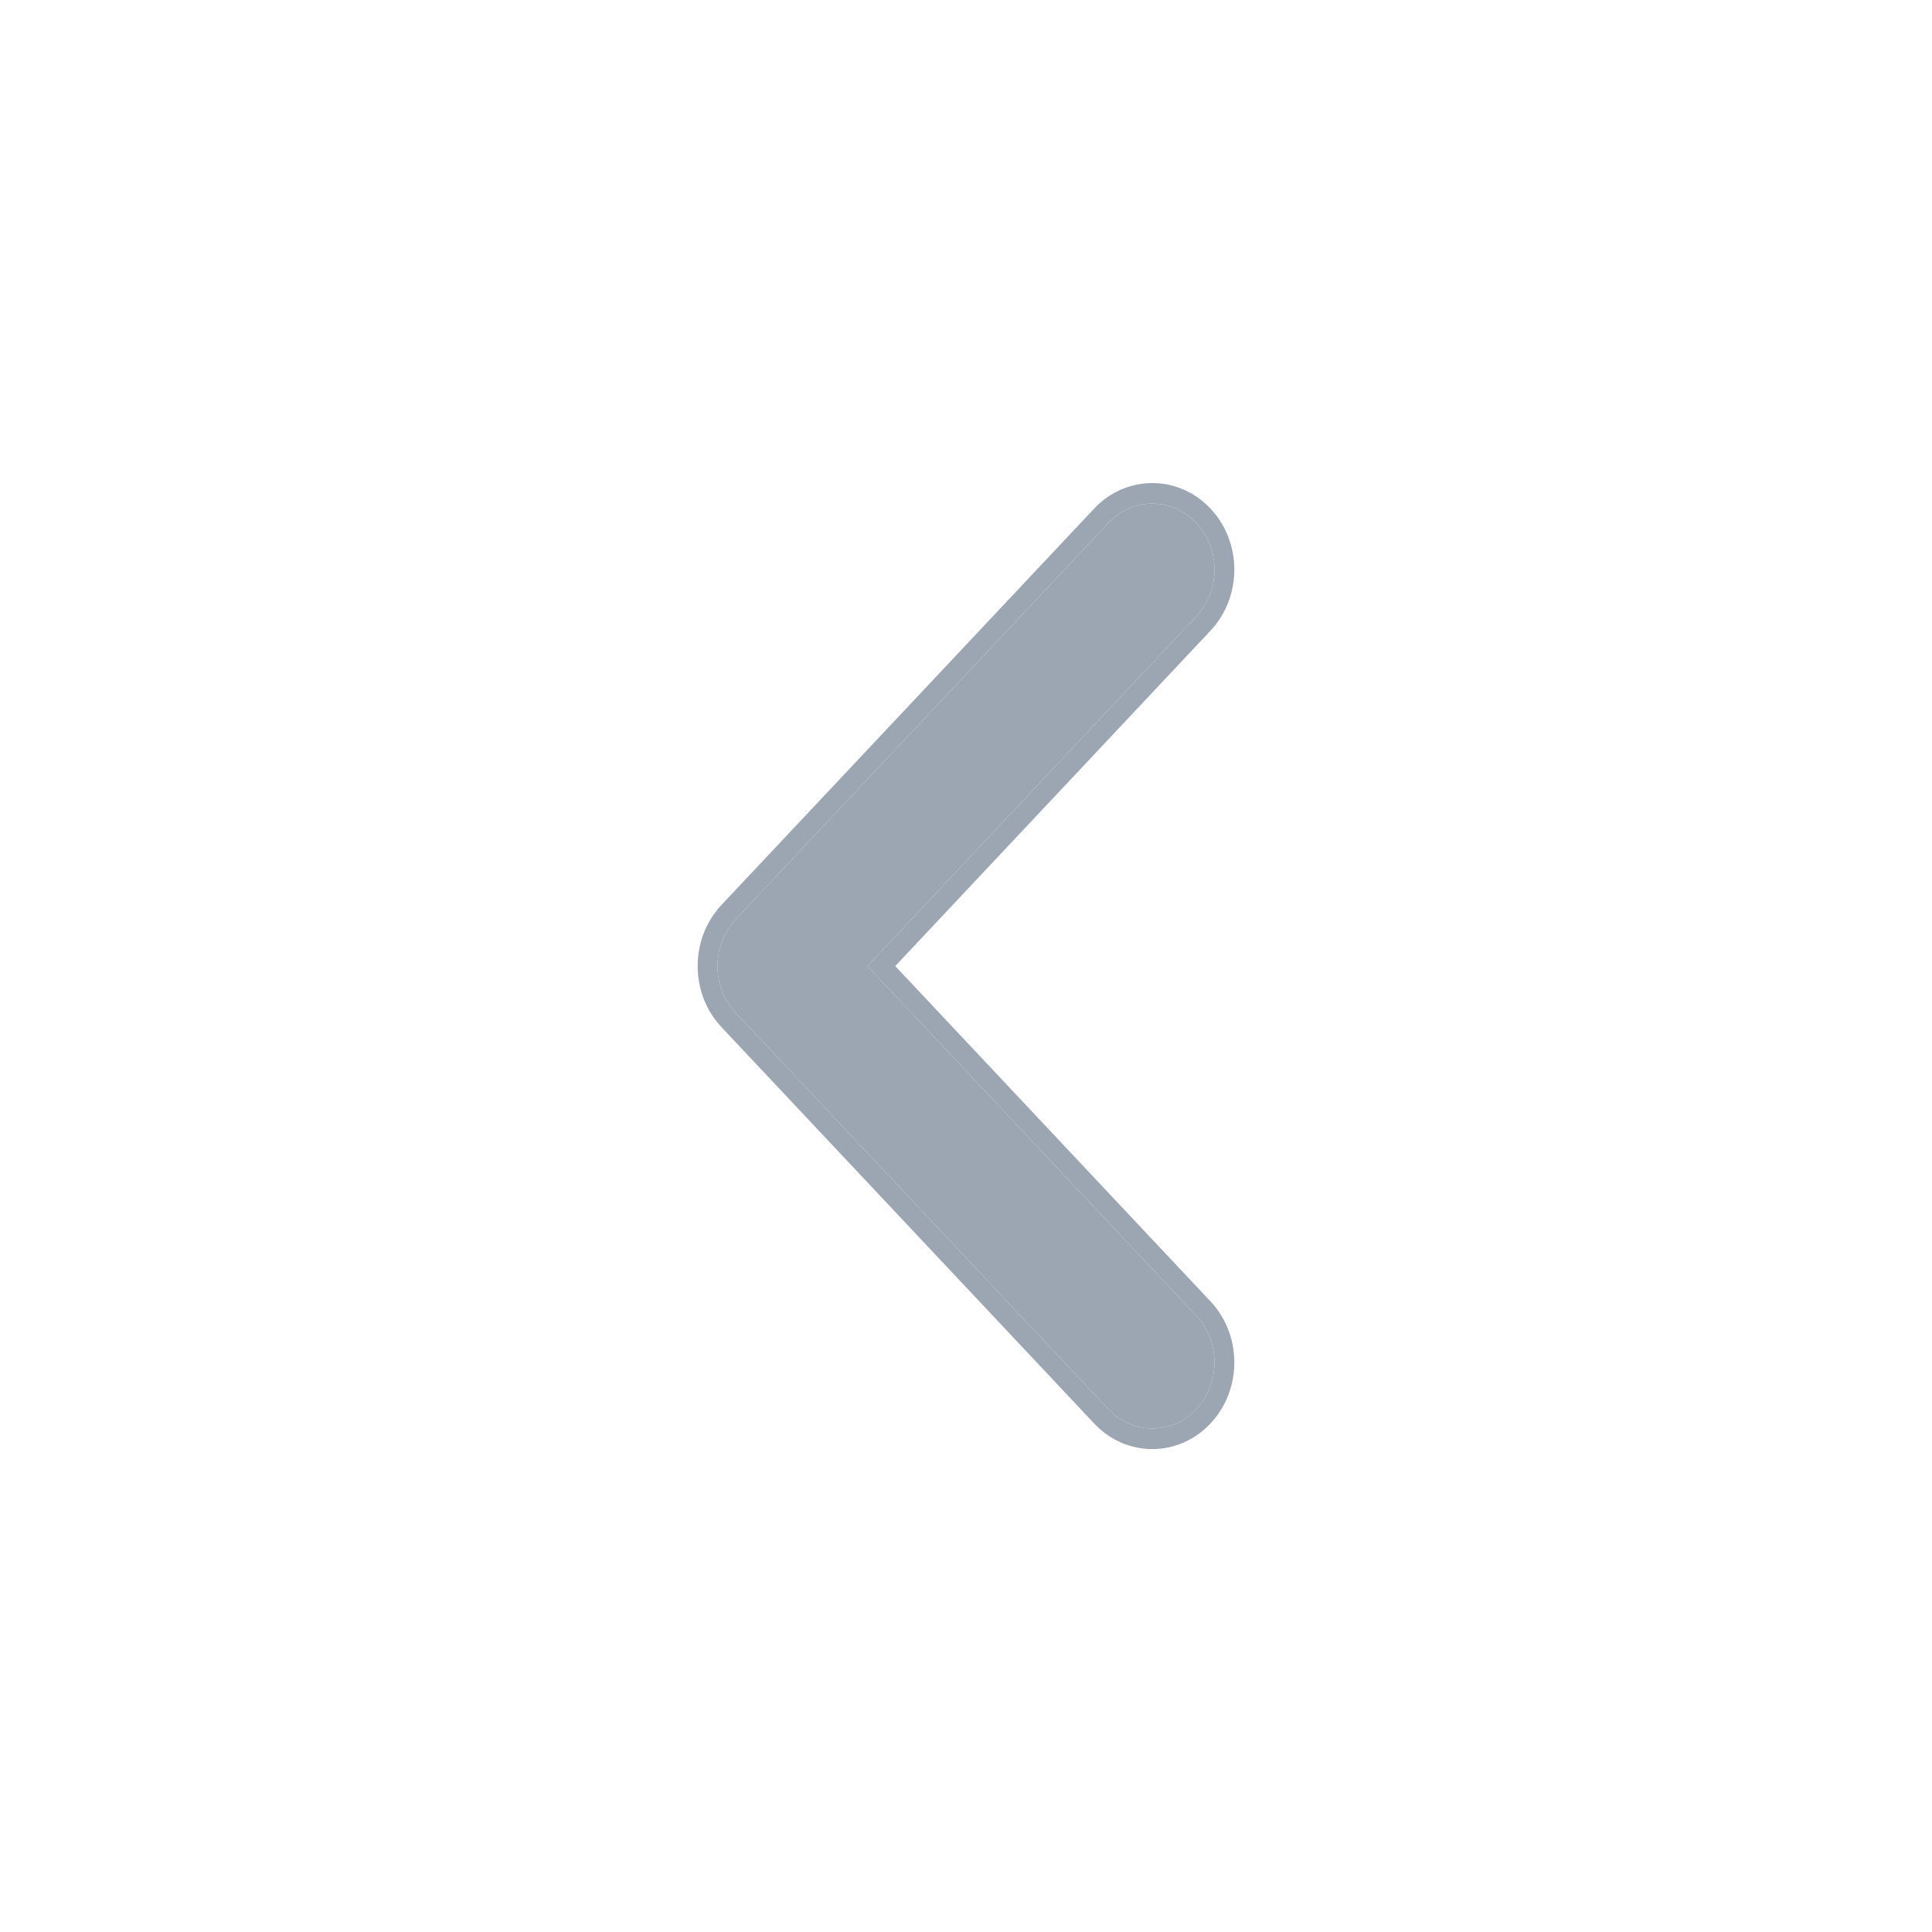
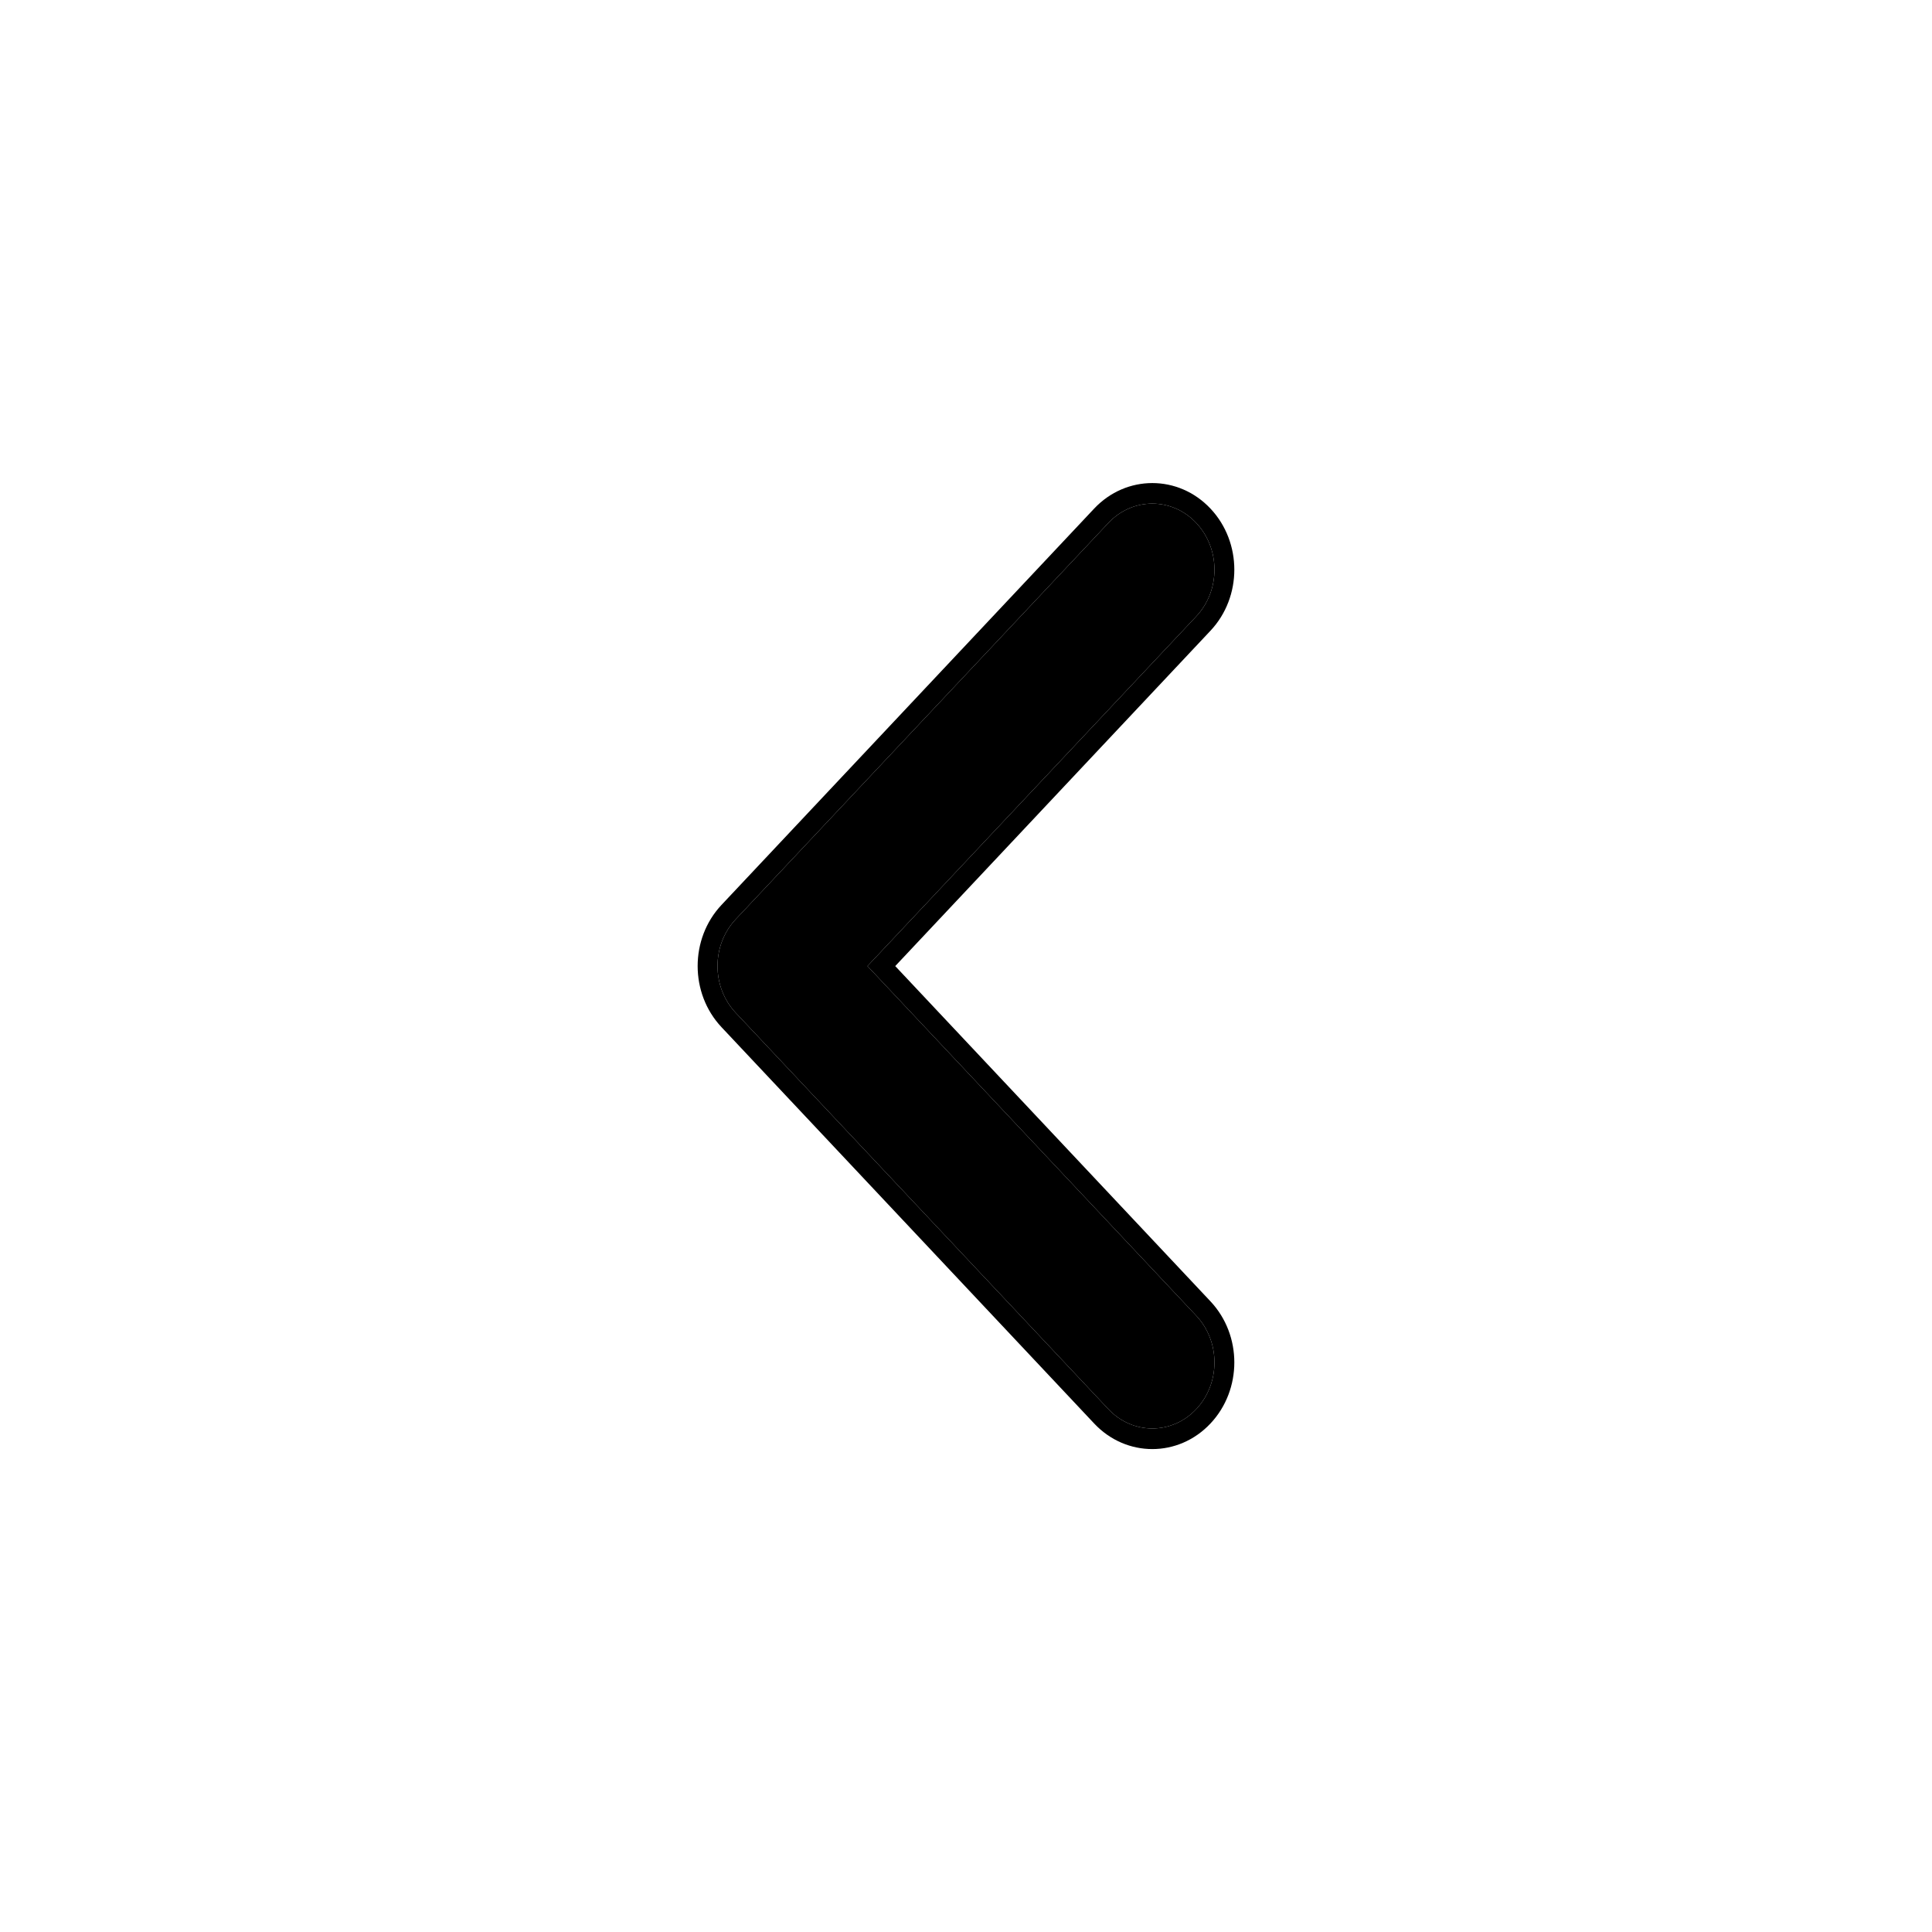
<svg xmlns="http://www.w3.org/2000/svg" width="24" height="24" viewBox="0 0 24 24" fill="none">
-   <path fill-rule="evenodd" clip-rule="evenodd" d="M14.86 6.496C15.162 6.817 15.162 7.336 14.86 7.657L10.776 12.001L14.86 16.344C15.162 16.665 15.162 17.184 14.86 17.505C14.559 17.825 14.07 17.825 13.769 17.505L9.139 12.581C8.838 12.26 8.838 11.741 9.139 11.42L13.769 6.496C14.07 6.176 14.559 6.176 14.86 6.496Z" fill="#9BA6B2" />
-   <path fill-rule="evenodd" clip-rule="evenodd" d="M9.139 11.42C8.838 11.741 8.838 12.26 9.139 12.581L13.769 17.505C14.07 17.825 14.559 17.825 14.86 17.505C15.162 17.184 15.162 16.665 14.86 16.344L10.776 12.001L14.86 7.657C15.162 7.336 15.162 6.817 14.86 6.496C14.559 6.176 14.07 6.176 13.769 6.496L9.139 11.42ZM11.121 12.001L15.037 7.835C15.432 7.415 15.432 6.738 15.037 6.318C14.639 5.895 13.99 5.895 13.592 6.318L8.962 11.242C8.568 11.662 8.568 12.339 8.962 12.759L13.592 17.683C13.99 18.107 14.639 18.107 15.037 17.683C15.432 17.263 15.432 16.586 15.037 16.166L11.121 12.001Z" fill="#9BA6B2" />
+   <path fill-rule="evenodd" clip-rule="evenodd" d="M14.86 6.496C15.162 6.817 15.162 7.336 14.86 7.657L10.776 12.001L14.86 16.344C15.162 16.665 15.162 17.184 14.86 17.505C14.559 17.825 14.07 17.825 13.769 17.505L9.139 12.581C8.838 12.26 8.838 11.741 9.139 11.42L13.769 6.496C14.07 6.176 14.559 6.176 14.86 6.496Z" fill="#000" />
+   <path fill-rule="evenodd" clip-rule="evenodd" d="M9.139 11.42C8.838 11.741 8.838 12.26 9.139 12.581L13.769 17.505C14.07 17.825 14.559 17.825 14.86 17.505C15.162 17.184 15.162 16.665 14.86 16.344L10.776 12.001L14.86 7.657C15.162 7.336 15.162 6.817 14.86 6.496C14.559 6.176 14.07 6.176 13.769 6.496L9.139 11.42ZM11.121 12.001L15.037 7.835C15.432 7.415 15.432 6.738 15.037 6.318C14.639 5.895 13.99 5.895 13.592 6.318L8.962 11.242C8.568 11.662 8.568 12.339 8.962 12.759L13.592 17.683C13.99 18.107 14.639 18.107 15.037 17.683C15.432 17.263 15.432 16.586 15.037 16.166L11.121 12.001Z" fill="#000" />
</svg>
